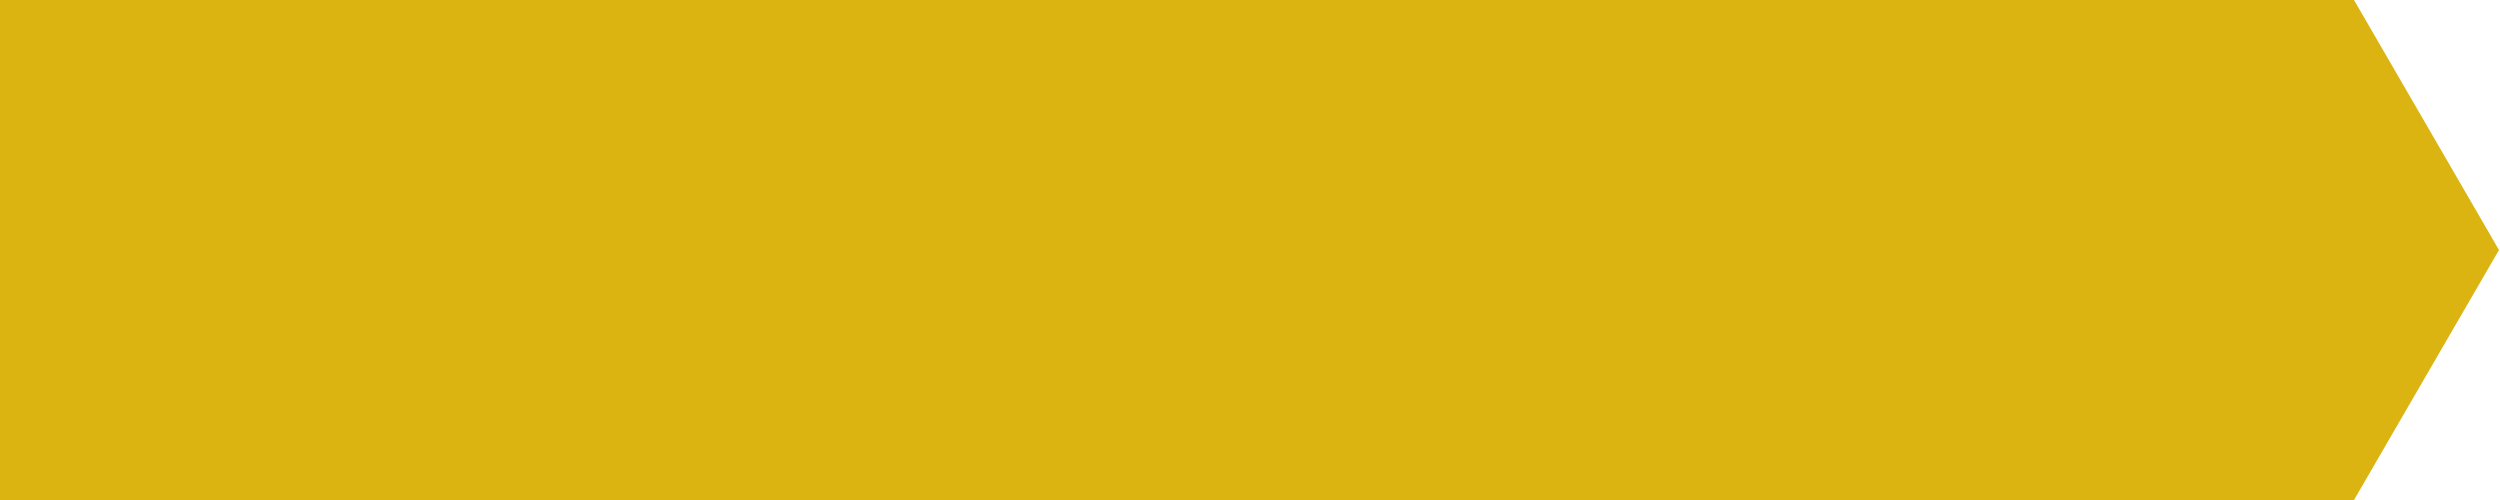
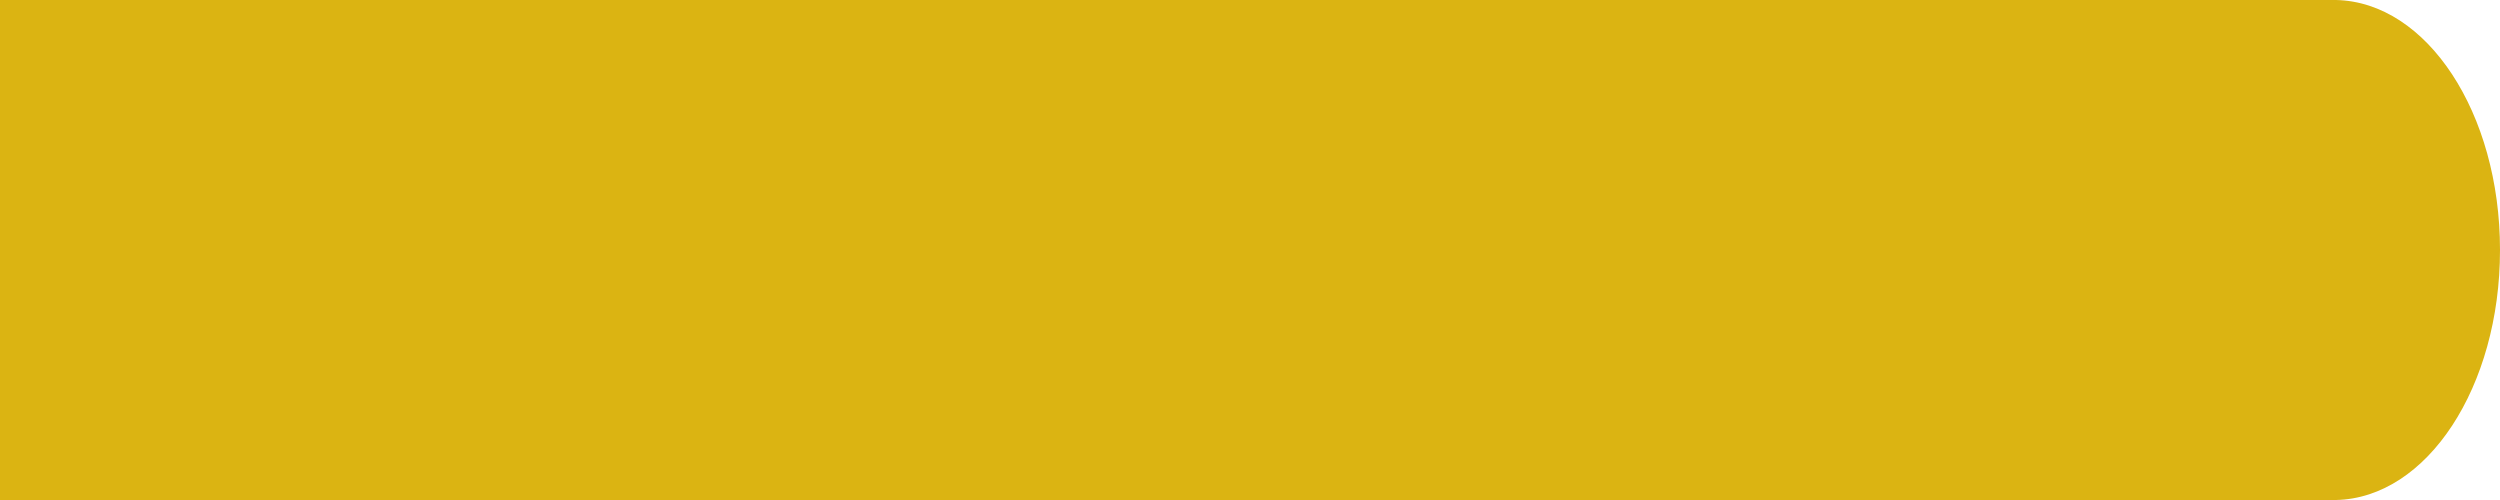
<svg xmlns="http://www.w3.org/2000/svg" version="1.1" id="Vrstva_1" x="0px" y="0px" viewBox="0 0 250 50" style="enable-background:new 0 0 250 50;" xml:space="preserve">
  <style type="text/css">
	.st0{fill:#DBB412;}
</style>
  <g>
-     <polygon class="st0" points="160.2,114.5 160.2,114.5 160.2,114.5 160.2,114.5  " />
+     <polygon class="st0" points="160.2,114.5 160.2,114.5 160.2,114.5  " />
  </g>
-   <polygon class="st0" points="235.4,0 216,0 206.6,0 107,0 100,0 0,0 0,50 100,50 107,50 206.6,50 216,50 235.4,50 249.9,25 " />
+   <path class="st0" d="M250,25c0-13.7-7.3-24.8-16.4-25c0,0,0,0,0,0h-19.3H205h-98.8h-6.9H0v50h99.2h6.9H205h9.3h19.3c0,0,0,0,0,0  C242.7,49.8,250,38.7,250,25z" />
</svg>
